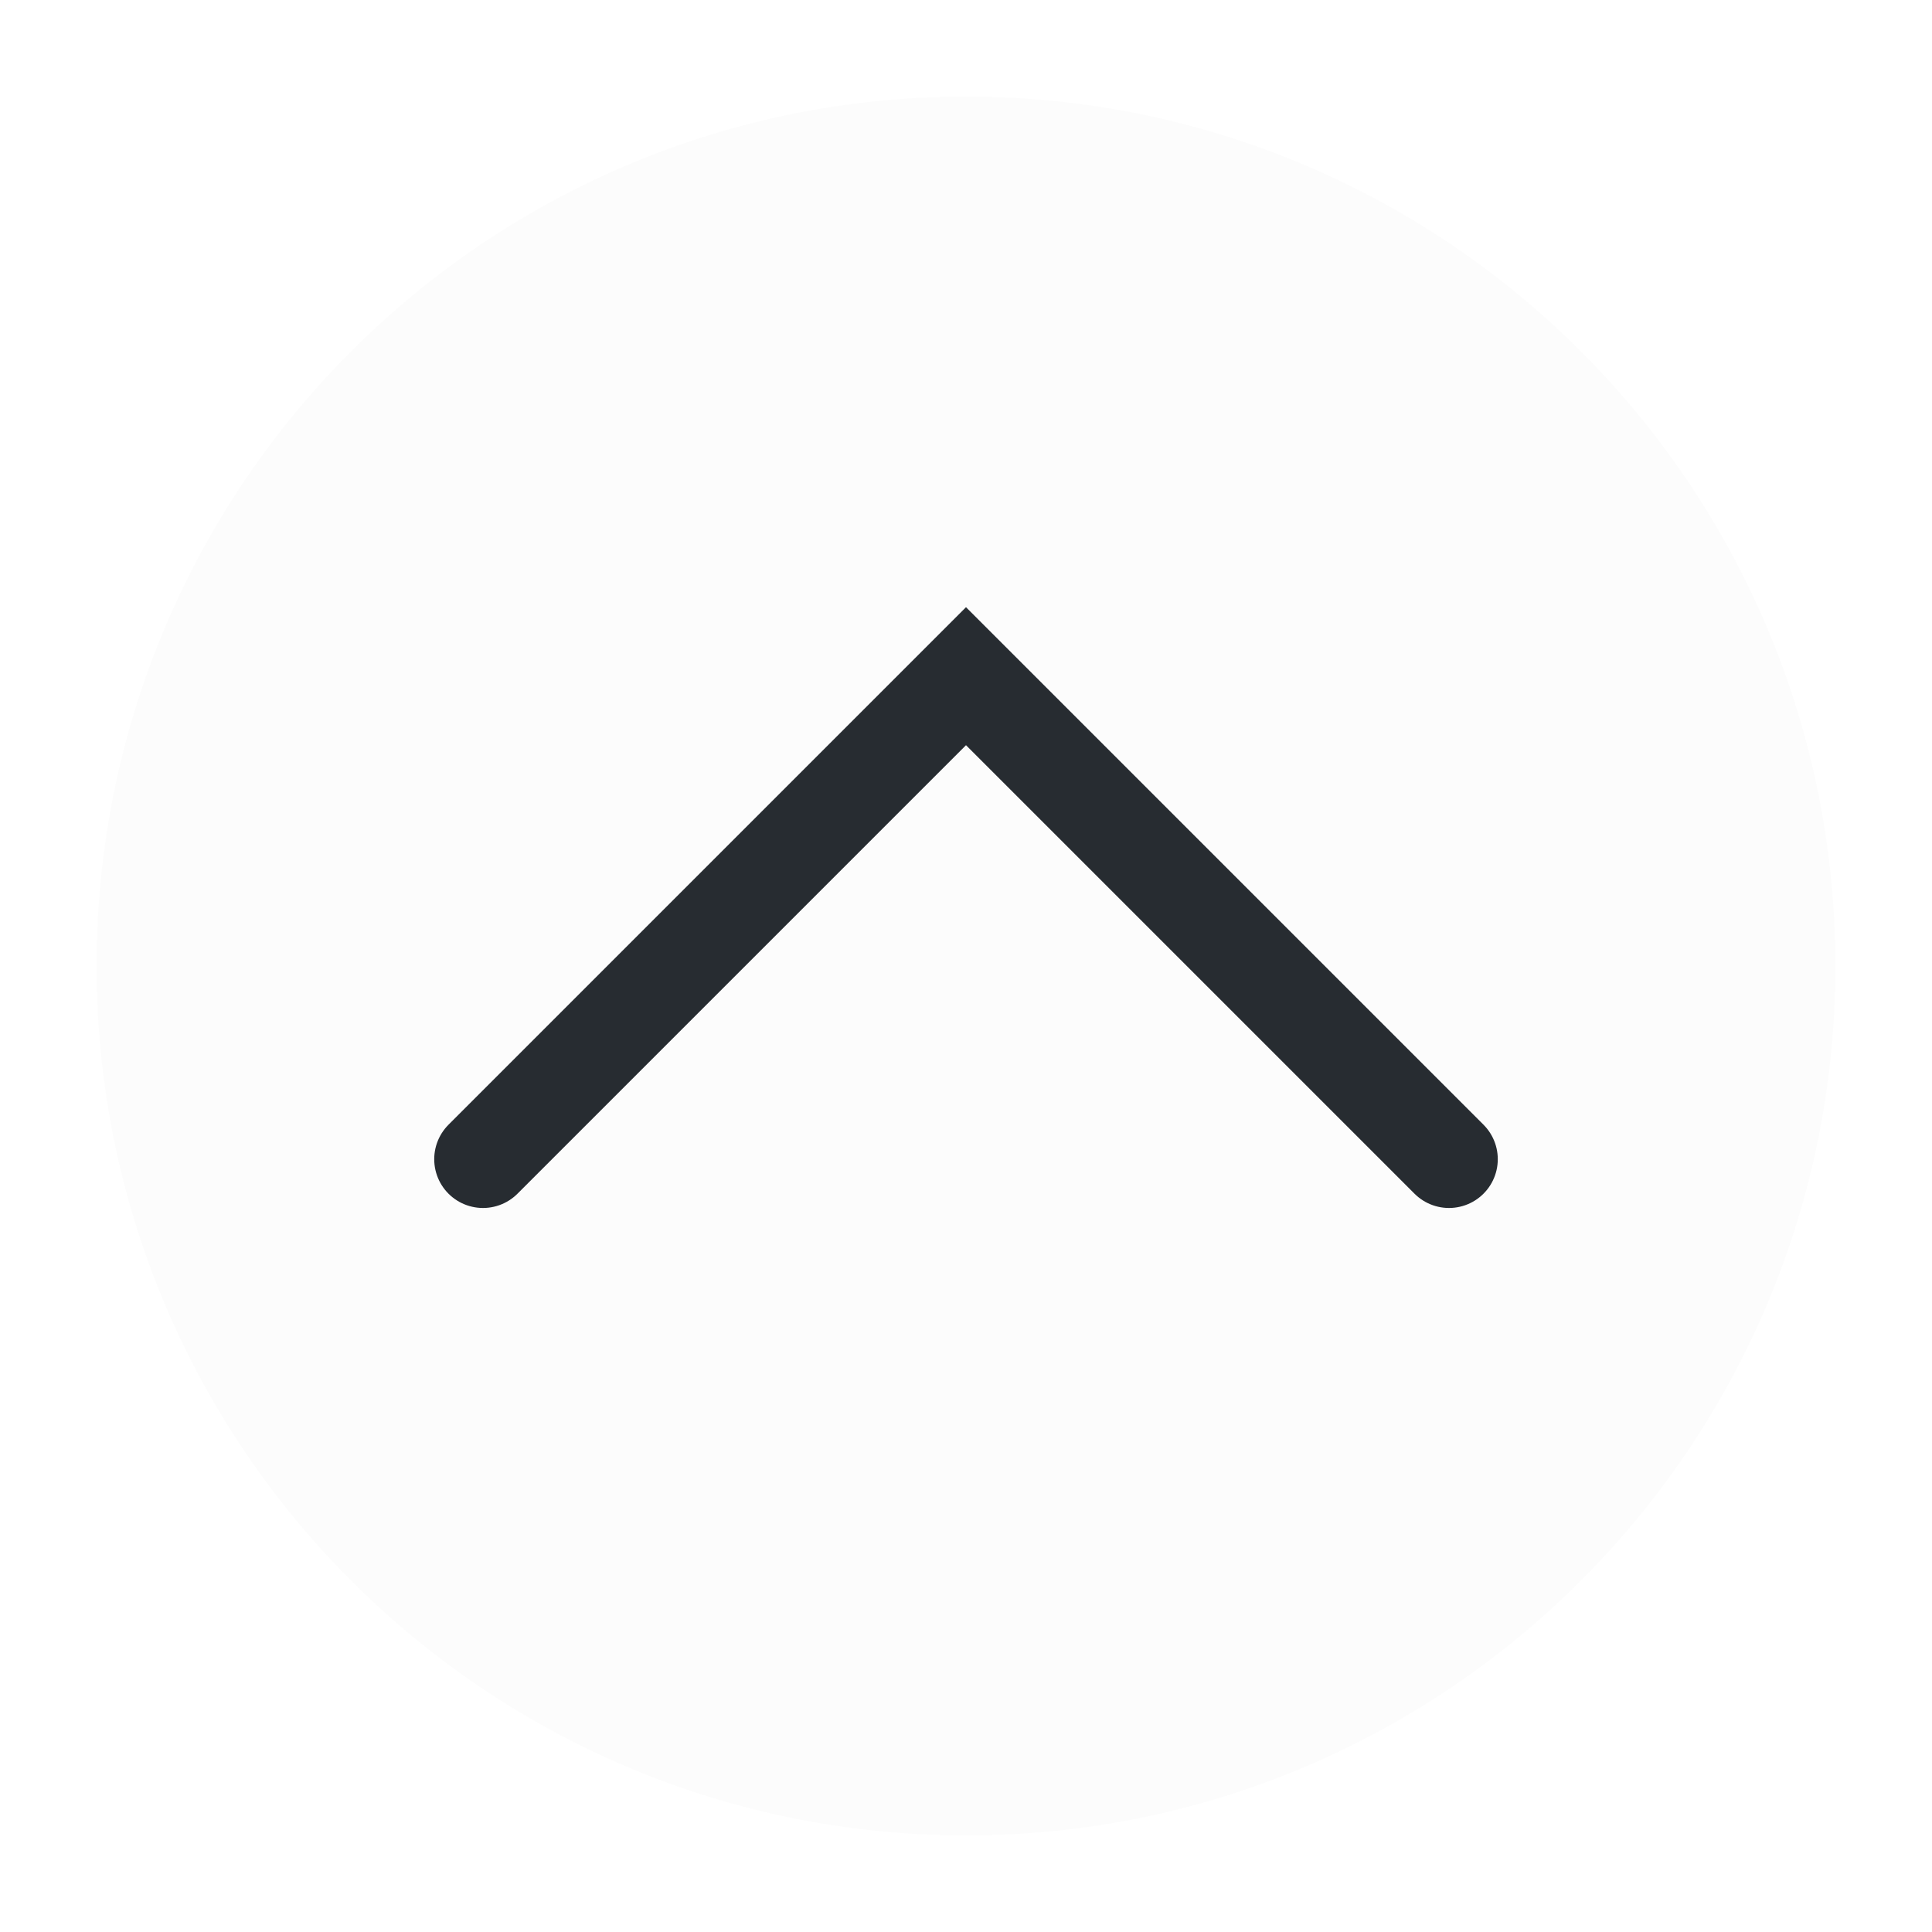
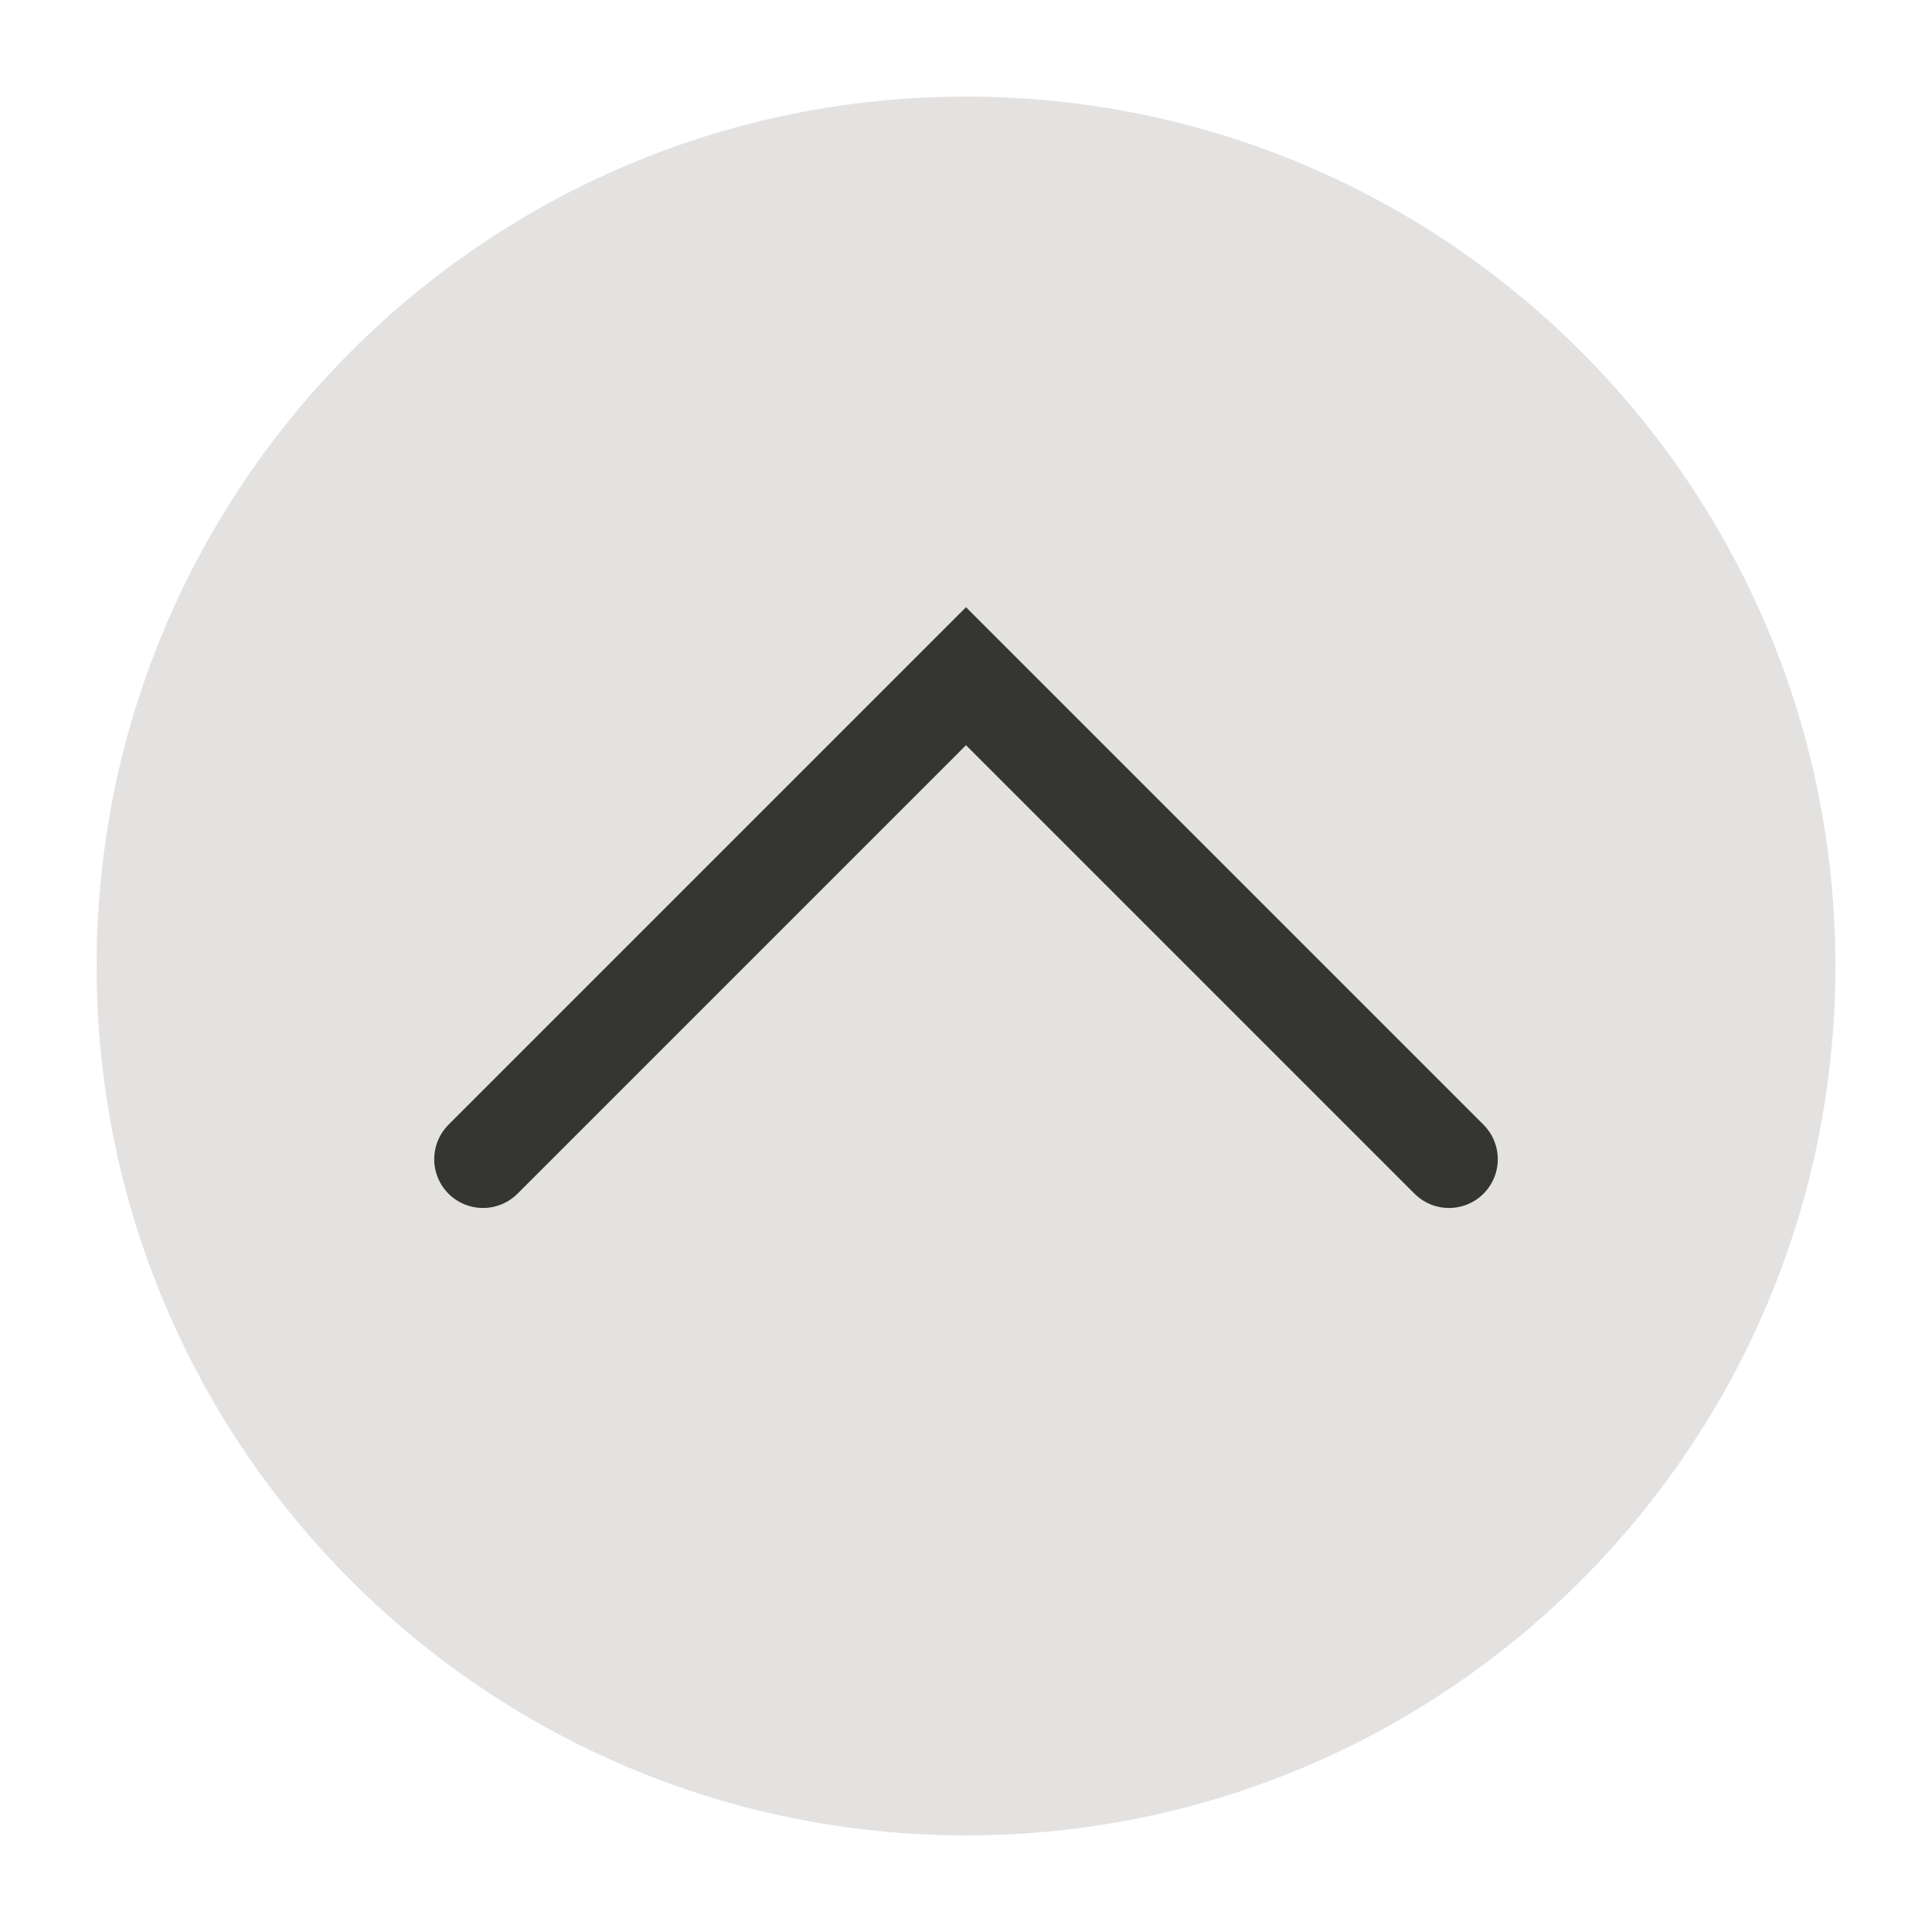
<svg xmlns="http://www.w3.org/2000/svg" viewBox="0 0 50 50" version="1.2" baseProfile="tiny">
  <defs>
</defs>
  <g fill="none" stroke="black" stroke-width="1" fill-rule="evenodd" stroke-linecap="square" stroke-linejoin="bevel">
    <g fill="none" stroke="#000000" stroke-opacity="1" stroke-width="1" stroke-linecap="square" stroke-linejoin="bevel" transform="matrix(1,0,0,1,0,0)" font-family="Noto Sans" font-size="10" font-weight="400" font-style="normal">
</g>
-     <g fill="#fcfcfc" fill-opacity="1" stroke="none" transform="matrix(2.5,0,0,2.5,2.5,2.5)" font-family="Noto Sans" font-size="10" font-weight="400" font-style="normal">
+     <g fill="#e4e2e1" fill-opacity="1" stroke="none" transform="matrix(2.5,0,0,2.5,2.5,2.5)" font-family="Noto Sans" font-size="10" font-weight="400" font-style="normal">
      <circle cx="9" cy="9" r="9" />
    </g>
-     <g fill="none" stroke="#272c31" stroke-opacity="1" stroke-width="1.01" stroke-linecap="round" stroke-linejoin="miter" stroke-miterlimit="2" transform="matrix(2.5,0,0,2.5,2.5,2.5)" font-family="Noto Sans" font-size="10" font-weight="400" font-style="normal">
+     <g fill="none" stroke="#353534" stroke-opacity="1" stroke-width="1.01" stroke-linecap="round" stroke-linejoin="miter" stroke-miterlimit="2" transform="matrix(2.5,0,0,2.5,2.5,2.5)" font-family="Noto Sans" font-size="10" font-weight="400" font-style="normal">
      <polyline fill="none" vector-effect="none" points="4,11 9,6 14,11 " />
    </g>
    <g fill="none" stroke="#000000" stroke-opacity="1" stroke-width="1" stroke-linecap="square" stroke-linejoin="bevel" transform="matrix(1,0,0,1,0,0)" font-family="Noto Sans" font-size="10" font-weight="400" font-style="normal">
</g>
  </g>
</svg>
